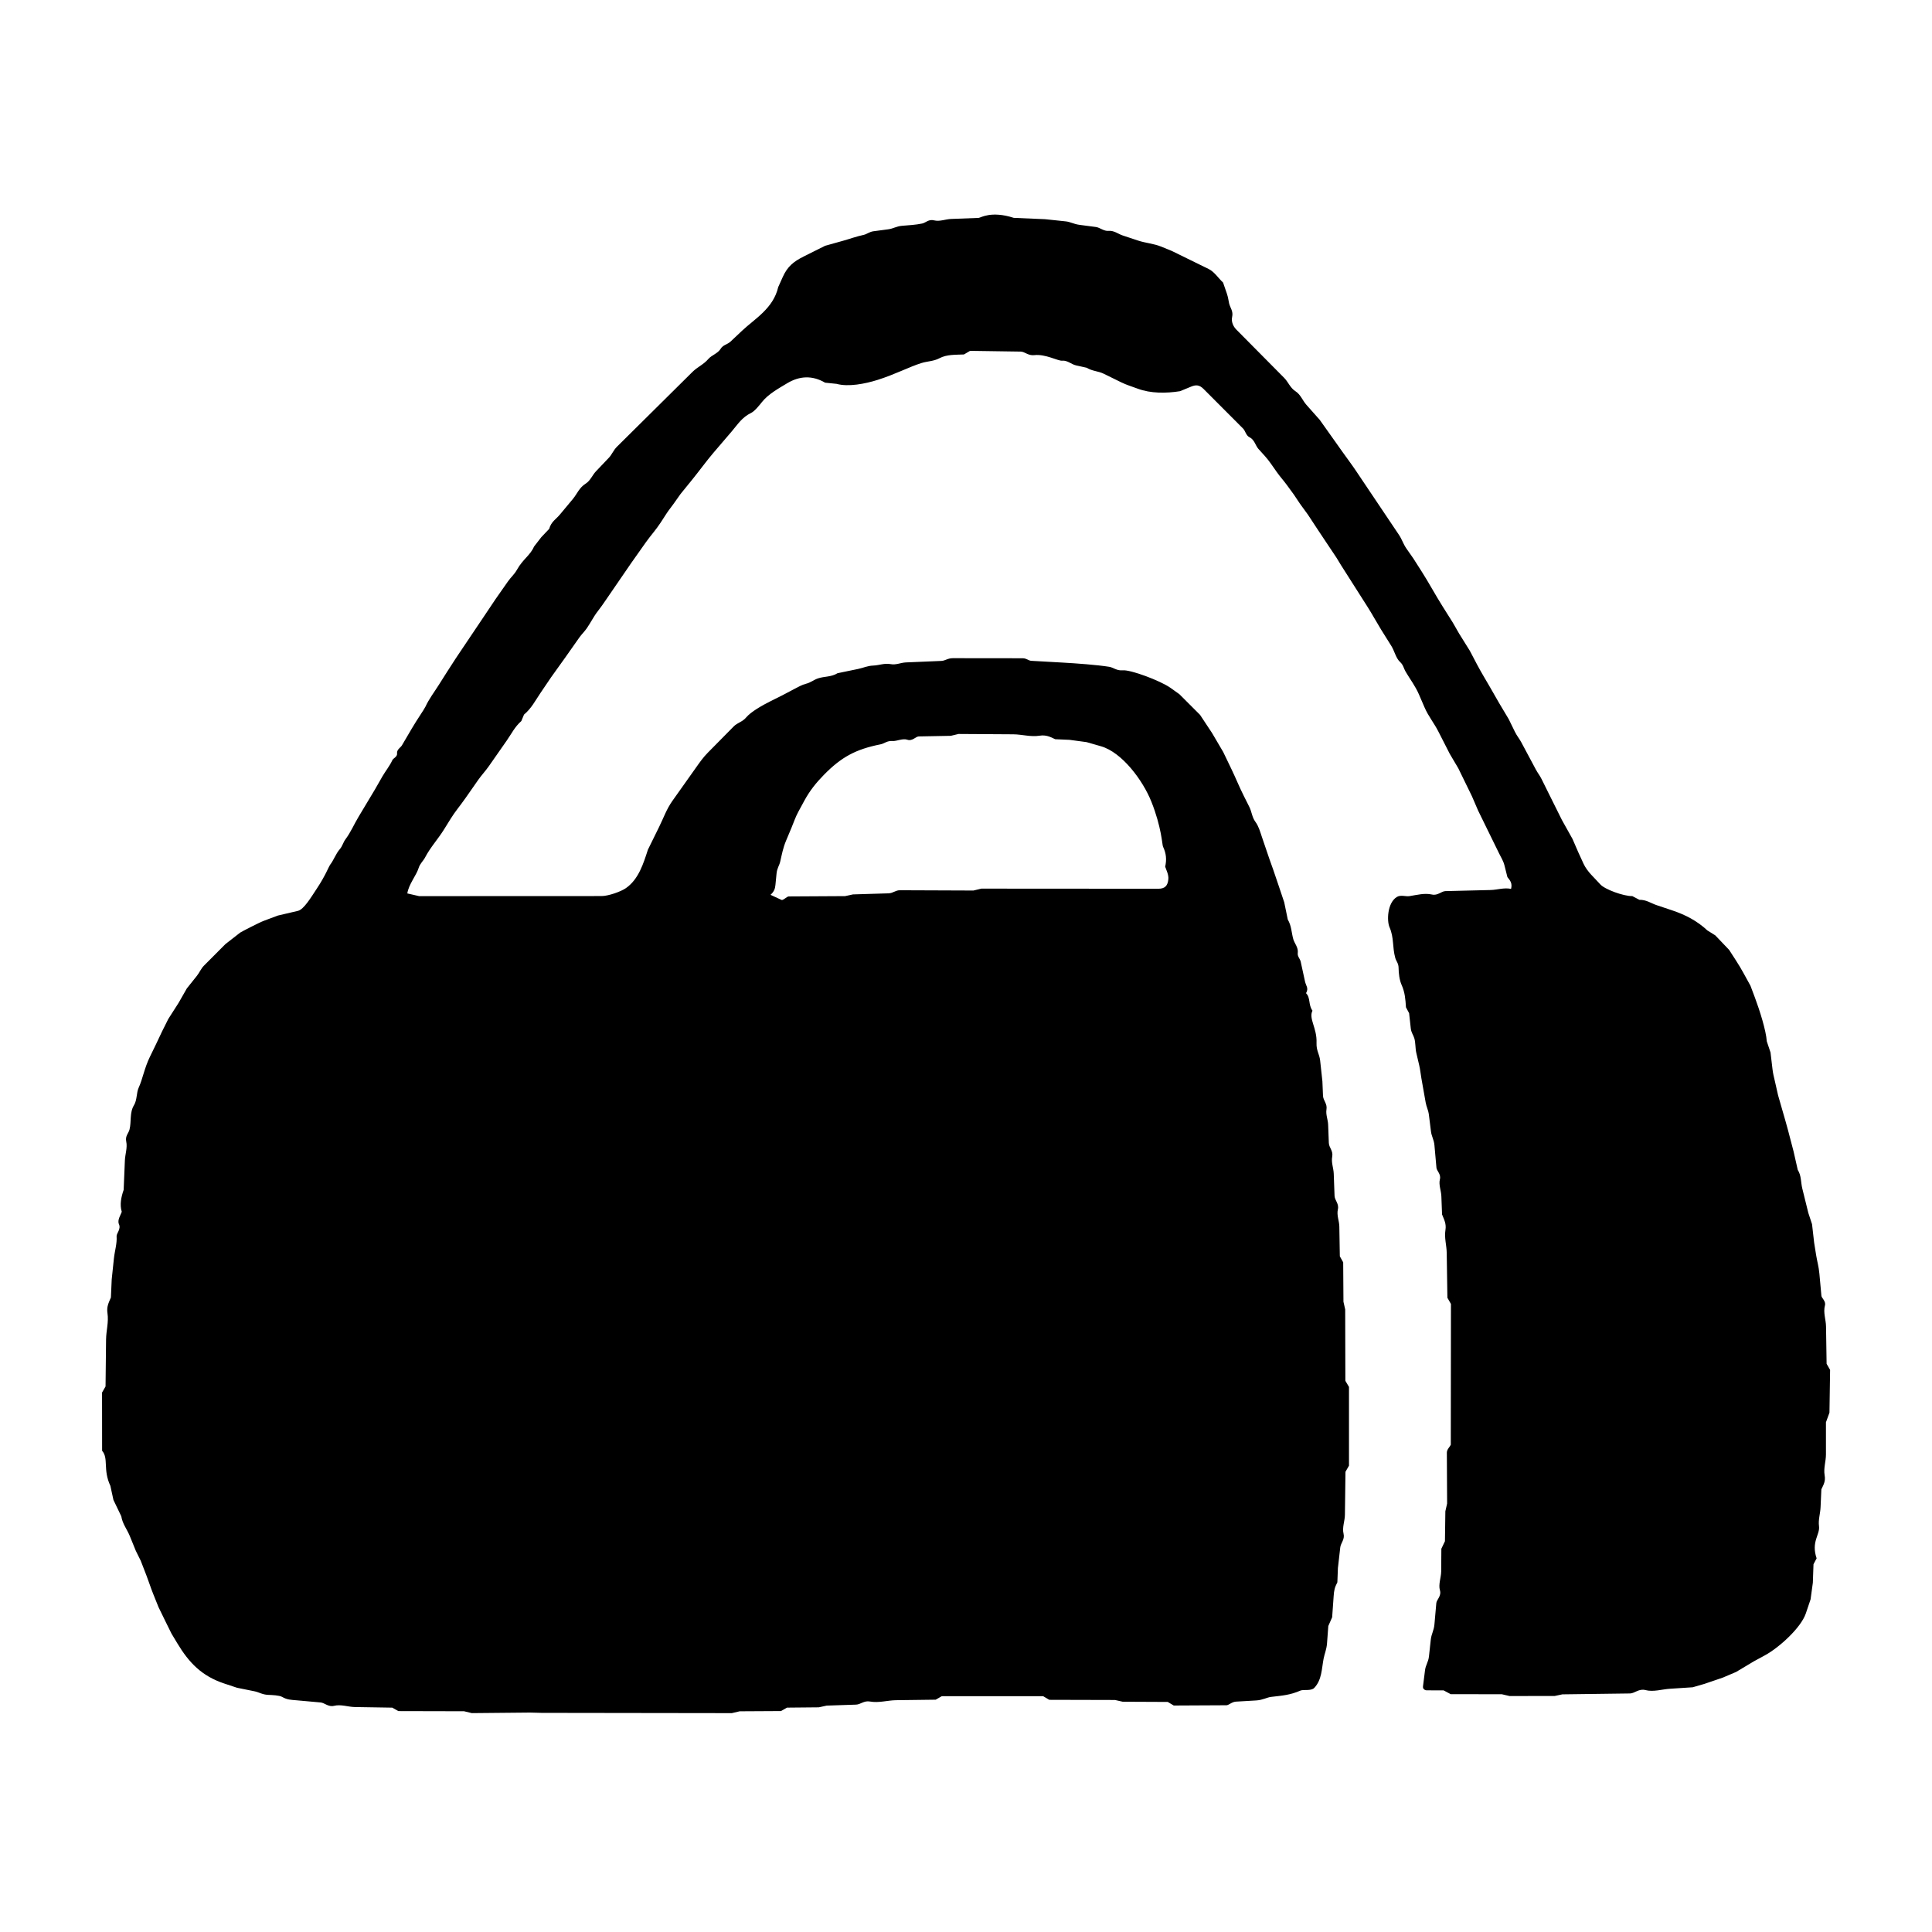
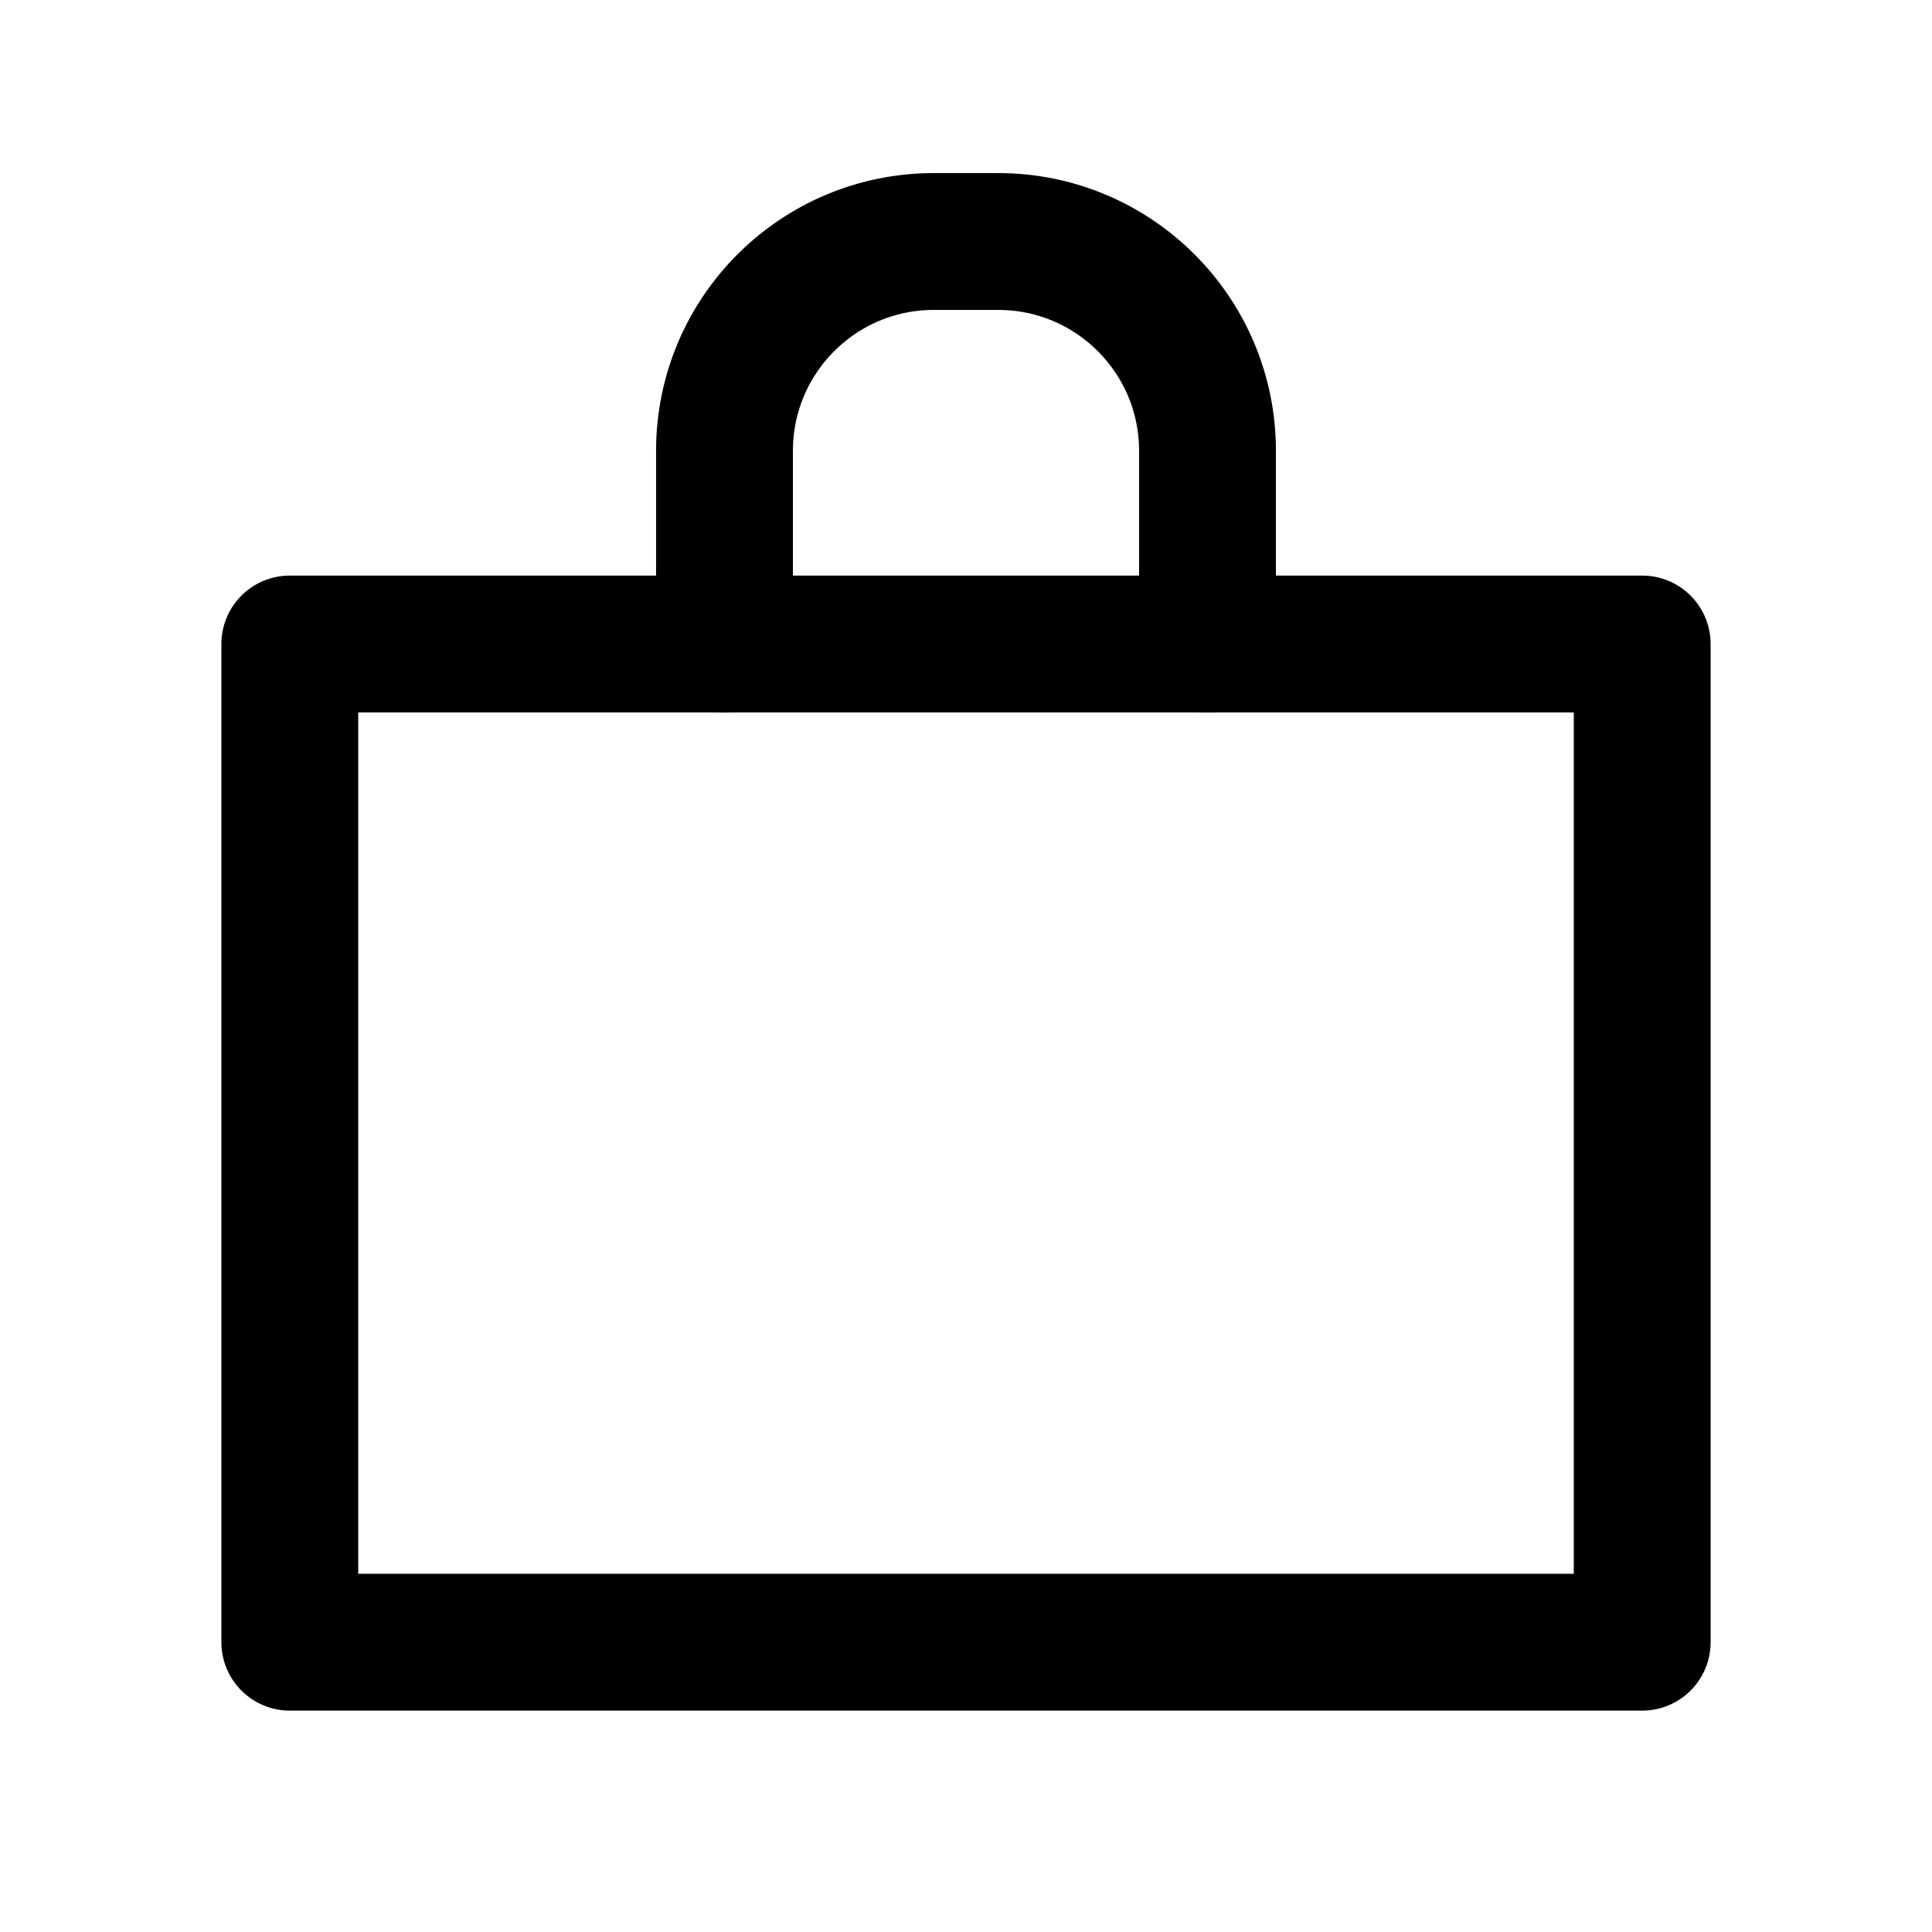
- <svg xmlns="http://www.w3.org/2000/svg" fill="currentColor" aria-hidden="true" focusable="false" viewBox="0 0 1024 1024">
-   <path d="M246.61,423.16c-2.68,3.84-5.4,6.99-7.74,10.78l-3.42,5.51c-3.38,5.46-7.33,9.59-10.18,15.08-.93,1.8-2.65,3.12-3.41,5.6-1.16,3.79-5.28,8.63-5.97,13.41l6.26,1.43,96.71-.04c3.57,0,10.24-2.35,12.9-4.21,6.74-4.72,9.23-12.94,11.65-20.38l2.96-6.01,2.96-6.02c2.47-5.01,3.91-9.4,7.09-13.88l12.44-17.54c2.1-2.96,3.81-5.43,6.26-7.91l13.81-14c1.91-1.94,4.55-2.33,6.51-4.68,2.53-3.03,8.47-6.41,13.1-8.72l5.97-2.98,6.6-3.48c1.83-.96,4.08-2.23,6.1-2.72,2.44-.59,4.12-2.09,6.31-2.83,3.43-1.16,7-.65,10.41-2.76l10.8-2.23c3.1-.64,4.86-1.7,8.29-1.83,2.83-.11,5.85-1.37,9.01-.75,2.84.56,5.37-.78,8.05-.9l18.88-.8c2.01-.09,3.35-1.45,6.05-1.45l37.02.04c2.12,0,2.99,1.27,4.63,1.36l16.34.92c7.74.44,18.14,1.19,24.86,2.24,2.32.36,4.01,2.18,7.25,1.87,4.02-.39,19.88,5.44,25.38,9.37l4.62,3.3,10.94,10.94,6.38,9.65,5.91,10.06,4.47,9.3c2.29,4.76,4.01,9.12,6.4,13.88l2.96,5.9c1.33,2.65,1.37,5.38,3.23,7.92,1.74,2.38,2.43,5.03,3.35,7.75l4.05,11.9,2.04,5.72,3.05,8.98,2.78,8.3,1.88,9.12c2.02,3.49,1.89,6.65,2.91,10.37.63,2.32,2.8,4.41,2.38,7.44-.24,1.74,1.22,2.98,1.55,4.5l2.3,10.55c.5,2.3,2.07,3.51.54,6.17,2.49,2.56,1.08,5.95,3.4,9.28-2.1,4.32,2.48,9.16,2.16,17.09-.16,4.13,1.53,5.88,1.91,9.31l1.2,11.03.32,7.64c.11,2.61,2.36,4.2,1.84,7.29-.45,2.71.77,5.33.88,8.01l.37,9.73c.1,2.55,2.38,4.14,1.79,7.25s.7,6.02.81,9.01l.43,11.78c.09,2.41,2.47,4.13,1.76,7.2s.72,6.07.77,8.98l.27,15.87,1.78,3.19.14,20.88.92,4.08.09,37.83,1.92,3.25v41.74s-1.86,3.23-1.86,3.23l-.3,22.87c-.04,3.25-1.53,6.62-.71,10.01.72,2.99-1.49,4.88-1.75,7.18l-1.25,10.98-.29,7.54c-1.48,2.83-1.75,4.3-1.97,7.4l-.79,11.13-2.04,4.64-.68,9.16c-.25,3.39-1.3,5.42-1.83,8.22-1.01,5.33-.9,11.13-4.88,15.37-1.74,1.85-5.76.76-7.4,1.48-5.41,2.37-9.64,2.66-15.44,3.33-2.38.27-4.43,1.68-7.98,1.89l-10.74.63c-2.17.13-3.84,1.91-5.02,1.92l-27.95.14-3.18-1.9-23.87-.11-4.08-.92-34.84-.09-3.26-1.93h-53.7s-3.25,1.86-3.25,1.86l-20.97.27c-4.56.06-9.2,1.55-13.88.7-3.19-.57-4.92,1.57-7.39,1.65l-15.55.52-4.15.91-16.88.16-3.18,1.82-21.87.12-4.18.98-100.74-.14-6.18-.16-30.89.29-4.1-.99-34.83-.08-3.22-1.83-19.86-.32c-3.55-.06-7.35-1.55-10.98-.65-3.04.75-5.02-1.59-7.16-1.78l-12.9-1.16c-2.93-.26-4.75-.24-7.5-1.79-1.56-.88-5.51-.99-7.44-1.08-3.16-.15-4.67-1.38-7.28-1.91l-9.16-1.85-6.78-2.25c-11.93-3.96-18.69-11.03-24.89-21.34l-3.08-5.13-3.23-6.53-3.63-7.45-2.84-7.06c-1.39-3.45-2.2-6.18-3.52-9.61l-3.08-7.96-2.6-5.24-3.19-7.84c-1.47-3.6-3.9-6.5-4.51-10.47l-4.17-8.68-1.62-7.46c-4.05-8.59-.83-14.57-4.38-18.59l-.03-30.87,1.85-3.21.28-24.96c.05-4.6,1.46-9.15.74-13.91-.51-3.35.58-5.42,1.82-8.29l.43-9.6,1.16-11.05c.43-4.05,1.72-7.95,1.43-11.8-.11-1.51,2.42-3.79,1.26-6.38-1.02-2.26.96-4.9,1.48-6.63-1.19-3.69-.29-7.93,1-11.57l.65-15.63c.14-3.3,1.42-6.75.72-10-.64-2.97,1.2-4.27,1.74-6.38,1.06-4.11-.06-8.91,2.35-12.85,1.73-2.83,1.24-6.62,2.54-9.41,2.03-4.36,2.96-10.22,5.92-16.29l3.2-6.58,3.23-6.84,3.31-6.62,5.47-8.55,4.36-7.64,5.35-6.7c1.29-1.62,2.18-3.81,3.64-5.28l11.45-11.5,7.86-6.12c.41-.32,9.99-5.3,12.62-6.28l7.35-2.74,10.59-2.48c3.16-.74,6.92-7.11,10.09-11.89,4.52-6.8,6.33-11.69,6.9-12.42,2.07-2.66,3.08-5.94,5.22-8.39,1.41-1.62,1.82-3.65,2.95-5.16,2.88-3.85,4.56-7.94,6.97-11.96l8.69-14.5,4-6.99c1.62-2.82,3.84-5.47,5.28-8.64.4-.88,2.66-1.74,2.46-3.45-.25-2.14,1.87-3.11,2.57-4.31l5.26-8.96c3.07-5.23,6.44-9.91,7.21-11.55,1.96-4.2,4.44-7.38,6.9-11.26l4.62-7.29,4.71-7.29,14.9-22.17,6.04-9.01,6.54-9.34c1.75-2.5,3.32-3.57,4.91-6.41,3.03-5.4,7.06-7.6,8.91-12.06l3.87-5,4.2-4.43c1.06-3.83,3.57-5.05,5.69-7.6l6.82-8.19c2.34-2.81,3.36-6.02,6.86-8.2,2.4-1.5,3.56-4.56,5.41-6.5l6.84-7.19c1.65-1.73,2.41-3.99,4.26-5.82l40.1-39.73c2.58-2.56,5.84-3.84,8.39-6.83,1.67-1.96,5-2.9,6.47-5.33,1.3-2.16,3.64-2.32,5.26-3.86l6.13-5.77c6.75-6.36,16.53-11.78,19.15-23.12l2.44-5.42c2.48-5.51,5.72-8.11,10.98-10.75l5.42-2.71,6.03-3.01,9.4-2.63c3.92-1.09,7.05-2.3,11.03-3.15,1.59-.34,3.13-1.65,5.12-1.91l7.86-1.04c2.78-.37,4.31-1.6,7.33-1.86,3.53-.31,7.2-.47,10.69-1.21,1.93-.41,3.41-2.41,6.34-1.67s6.03-.64,8.98-.75l14.61-.56c1.06-.04,6.56-3.92,18.63-.02l16.56.71,10.89,1.14c2.64.28,4.22,1.43,7.37,1.85l8.74,1.15c2.09.28,4.14,2.28,6.7,2.05,2.86-.26,5.09,1.64,7.37,2.4l8.32,2.76c3.8,1.26,8.28,1.6,12.04,3.13l5.73,2.33,19.57,9.59c3.01,1.47,5.04,4.76,7.64,7.19l2,5.82c.76,2.22.77,3.42,1.2,5.22.57,2.39,2.3,4.08,1.59,7.22-.55,2.43.56,4.97,2.23,6.65l25.39,25.63c2.09,2.11,3.17,5.28,5.93,7.04s3.8,4.94,5.78,7.17l7.1,8,4.55,6.4,7.46,10.52c2.46,3.47,4.75,6.46,7.09,9.94l22.88,34.08c1.71,2.54,2.21,4.75,4,7.32l3.6,5.15,4.69,7.35c3.5,5.48,7.13,12.22,10.87,18.14l5.38,8.54,3.34,5.82,5.7,9.14,3.82,7.27c2.21,4.2,4.55,7.96,6.9,12.06l4.74,8.27,5.17,8.67,3.22,6.59c1.18,2.41,2.33,3.59,3.42,5.64l7.73,14.45c1.05,1.96,2.02,3.02,3.08,5.15l3.57,7.21,7.16,14.39,5.61,10.03,3.03,6.99,2.8,6.11c2.02,4.39,5.83,7.5,8.87,10.95,2.36,2.69,12.42,6.35,16.99,6.25l3.77,1.97c3.71-.06,6.06,1.8,9.13,2.83l8.21,2.75c7.04,2.36,13.18,5.53,18.65,10.62l4.23,2.65,7.33,7.68,3.54,5.48c1.54,2.38,2.87,4.61,4.15,6.94l3.62,6.58,2.38,6.34c2.5,6.67,5.92,17.49,6.27,23.12l1.98,5.9,1.05,8.86c.28,2.4.68,3.82,1.2,6.09l1.77,7.81,2.16,7.52c1.15,4.02,2.11,7.17,3.09,10.92l2.95,11.27,2.21,9.76c1.96,3.08,1.6,6.59,2.4,9.84l3.2,12.97,1.98,6,1.11,9.77,1.08,6.73c.54,3.35,1.35,5.84,1.7,9.69l1.08,11.8c.11,1.18,2.49,2.79,1.86,5.12-.99,3.67.52,7.44.58,11.03l.31,19.86,1.85,3.21-.34,22.68-1.86,5.09v17.06c.01,3.63-1.34,7.26-.7,11.02.55,3.19-.47,4.81-1.73,7.46l-.42,9.47c-.15,3.44-1.29,6.63-.83,10.09.6,4.49-4.28,8.18-1.26,17.02l-1.66,3.13-.34,9.76-1.21,8.86-2.53,7.49c-2.52,7.46-13.98,17.99-21.71,22.19l-5.8,3.15-9.47,5.66-7.01,2.98-9.71,3.31-6.24,1.81-12.22.8c-4.08.27-8.67,1.78-12.81.69-3.49-.92-5.74,1.76-8.2,1.79l-35.85.47-4.1.87-23.93.02-4.07-.95-27.08-.03-3.76-2.01-9.07-.03c-.83,0-1.43-.61-1.65-.93-.41-.6-.17-1.48-.02-2.69l.88-7.03c.35-2.8,1.75-4.3,2.08-7.28l.98-8.97c.34-3.06,1.64-4.71,1.94-8.15l.99-11.21c.15-1.75,2.82-3.75,1.91-6.78s.64-6.8.67-9.92l.09-12.09,1.9-3.98.22-15.89.93-4.08-.14-27.05c0-1.64,1.65-3.08,2.09-4.11l.08-74.63-1.88-3.28-.36-23.83c-.06-3.97-1.34-7.93-.68-12.03.54-3.41-.65-5.4-1.79-8.3l-.37-9.67c-.11-2.95-1.52-6.09-.77-9,.68-2.65-1.69-4.46-1.83-6.04l-1.07-11.99c-.26-2.96-1.5-4.56-1.84-7.32l-1.09-8.75c-.34-2.72-1.27-4.07-1.72-6.58l-2.25-12.72c-.5-2.84-.58-4.46-1.17-7l-1.54-6.56c-.57-2.43-.35-5.44-1.07-7.8-.55-1.78-1.62-2.96-1.86-5.19l-.88-8.04-1.67-3.14c-.27-4.31-.56-7.95-2.31-11.86-1.13-2.52-1.58-6.14-1.6-9.02-.02-2.48-1.28-3.5-1.78-5.34-1.57-5.72-.6-10.67-3.01-16.18-1.49-3.4-1.22-12.86,3.81-16.04,2.08-1.31,4.73-.16,6.71-.47,4.13-.64,7.97-1.74,11.98-.85,3.08.68,4.93-1.76,7.14-1.81l23.85-.58c3.73-.09,7.13-1.38,10.92-.61.7-2.91-.32-4.24-1.95-6.26l-1.54-6.14c-.62-2.48-1.76-4.14-2.87-6.41l-11.09-22.64-3.3-7.66-7.22-14.8-4.53-7.66-6.05-11.86c-2.29-4.49-5.3-8.1-7.28-12.68l-3-6.95c-1.91-4.43-4.6-7.9-7.04-12.02-1.07-1.81-1.18-3.56-2.98-5.19-2.2-2.01-2.98-5.87-4.54-8.37l-5.45-8.7-3.65-6.17c-1.3-2.2-2.1-3.64-3.41-5.69l-14.32-22.51-2.28-3.76-6.42-9.62-3.2-4.8-5.57-8.47-4.18-5.74-3.23-4.84-3.72-5.1c-1.86-2.56-3.54-4.3-5.34-6.86l-3.22-4.59c-2.12-3.02-4.07-4.95-6.56-7.73-1.53-1.72-2.08-4.9-4.69-6.15-1.87-.9-2.2-3.4-3.42-4.61l-20.92-20.97c-2.23-2.23-4.03-2.31-6.64-1.24l-5.84,2.41c-7.33,1.17-15.58,1.24-22.45-1.34-3.07-1.16-5.76-1.9-8.82-3.4l-9.09-4.47c-3.14-1.54-6-1.32-9.11-3.21l-5.67-1.26c-2.43-.54-4.64-2.78-7.35-2.49-2.14.23-8.86-3.63-14.73-2.94-3.3.39-5.02-1.85-7.27-1.88l-26.81-.39-3.24,1.91c-4.44.21-9.06-.08-12.98,2-3.14,1.66-6.32,1.54-9.58,2.56-6.36,1.99-13.88,5.97-23.1,8.89-6.79,2.15-15.68,3.85-21.84,2.13l-6.08-.62c-6.83-3.98-13.58-3.62-20.14.32-4.6,2.76-10.03,5.78-13.3,9.9-1.3,1.64-3.9,4.89-5.72,5.77-4.96,2.4-7.11,6.06-10.4,9.91l-9.73,11.37c-3.47,4.05-7.47,9.59-11.48,14.52l-5.84,7.18-3.73,5.27c-1.11,1.57-2.66,3.47-3.72,5.11l-3.14,4.85c-2.44,3.77-5.22,6.74-7.85,10.46l-7.74,10.95-13.47,19.63c-1.4,2.04-2.63,3.86-4.24,5.9-2.11,2.68-3.74,6.01-5.77,8.96-1.31,1.9-2.75,3.19-4.06,5.05l-7.47,10.61-7.43,10.38-5.67,8.37c-2.72,4.01-4.79,8.16-8.69,11.41l-1.43,3.43c-3.44,3-5.24,6.78-7.7,10.3l-9.55,13.67c-1.75,2.5-3.79,4.63-5.64,7.27l-6.79,9.72ZM471.13,473.46c2.18-.07,3.51-1.62,5.85-1.61l38.96.15,4.2-1.01,93.82.06c3.53,0,4.96-1.62,5.29-5.06.23-2.43-1.14-4.95-1.68-6.63.84-3.82.58-7.01-1.18-10.7-.39-.82-.76-10.28-6.12-23.71-4.56-11.43-15.59-26.2-26.73-29.41l-7.6-2.19-9.06-1.22-7.61-.33c-2.84-1.39-4.98-2.37-8.28-1.86-4.79.74-9.32-.71-13.93-.74l-29.02-.18-4.08.98-16.97.32c-1.61.03-3.48,2.66-6.01,1.77s-5.75.82-7.83.67c-3.08-.22-4.37,1.34-6.39,1.74-13.29,2.64-20.86,6.79-30.08,16.19-4.17,4.25-7.5,8.41-10.38,13.72l-3.15,5.81c-1.57,2.9-2.39,5.51-3.63,8.47l-2.93,6.99c-1.59,3.81-2.16,7.07-3.08,11.07-.45,1.95-1.64,3.44-1.91,6.14l-.61,6.19c-.19,1.94-.68,3.46-2.6,5.2l5.86,2.7c.87.33,2.82-1.85,3.78-1.85l29.91-.17,4.13-.9,19.05-.58Z" />
+ <svg xmlns="http://www.w3.org/2000/svg" viewBox="0 0 24 24" fill="none" stroke="#000" stroke-width="1.7" stroke-linecap="round" stroke-linejoin="round">
+   <path d="M3.6 8h16.8v12.4H3.6z" />
+   <path d="M9 8V5.6A2.6 2.6 0 0 1 11.6 3h.8A2.6 2.6 0 0 1 15 5.6V8" />
</svg>
